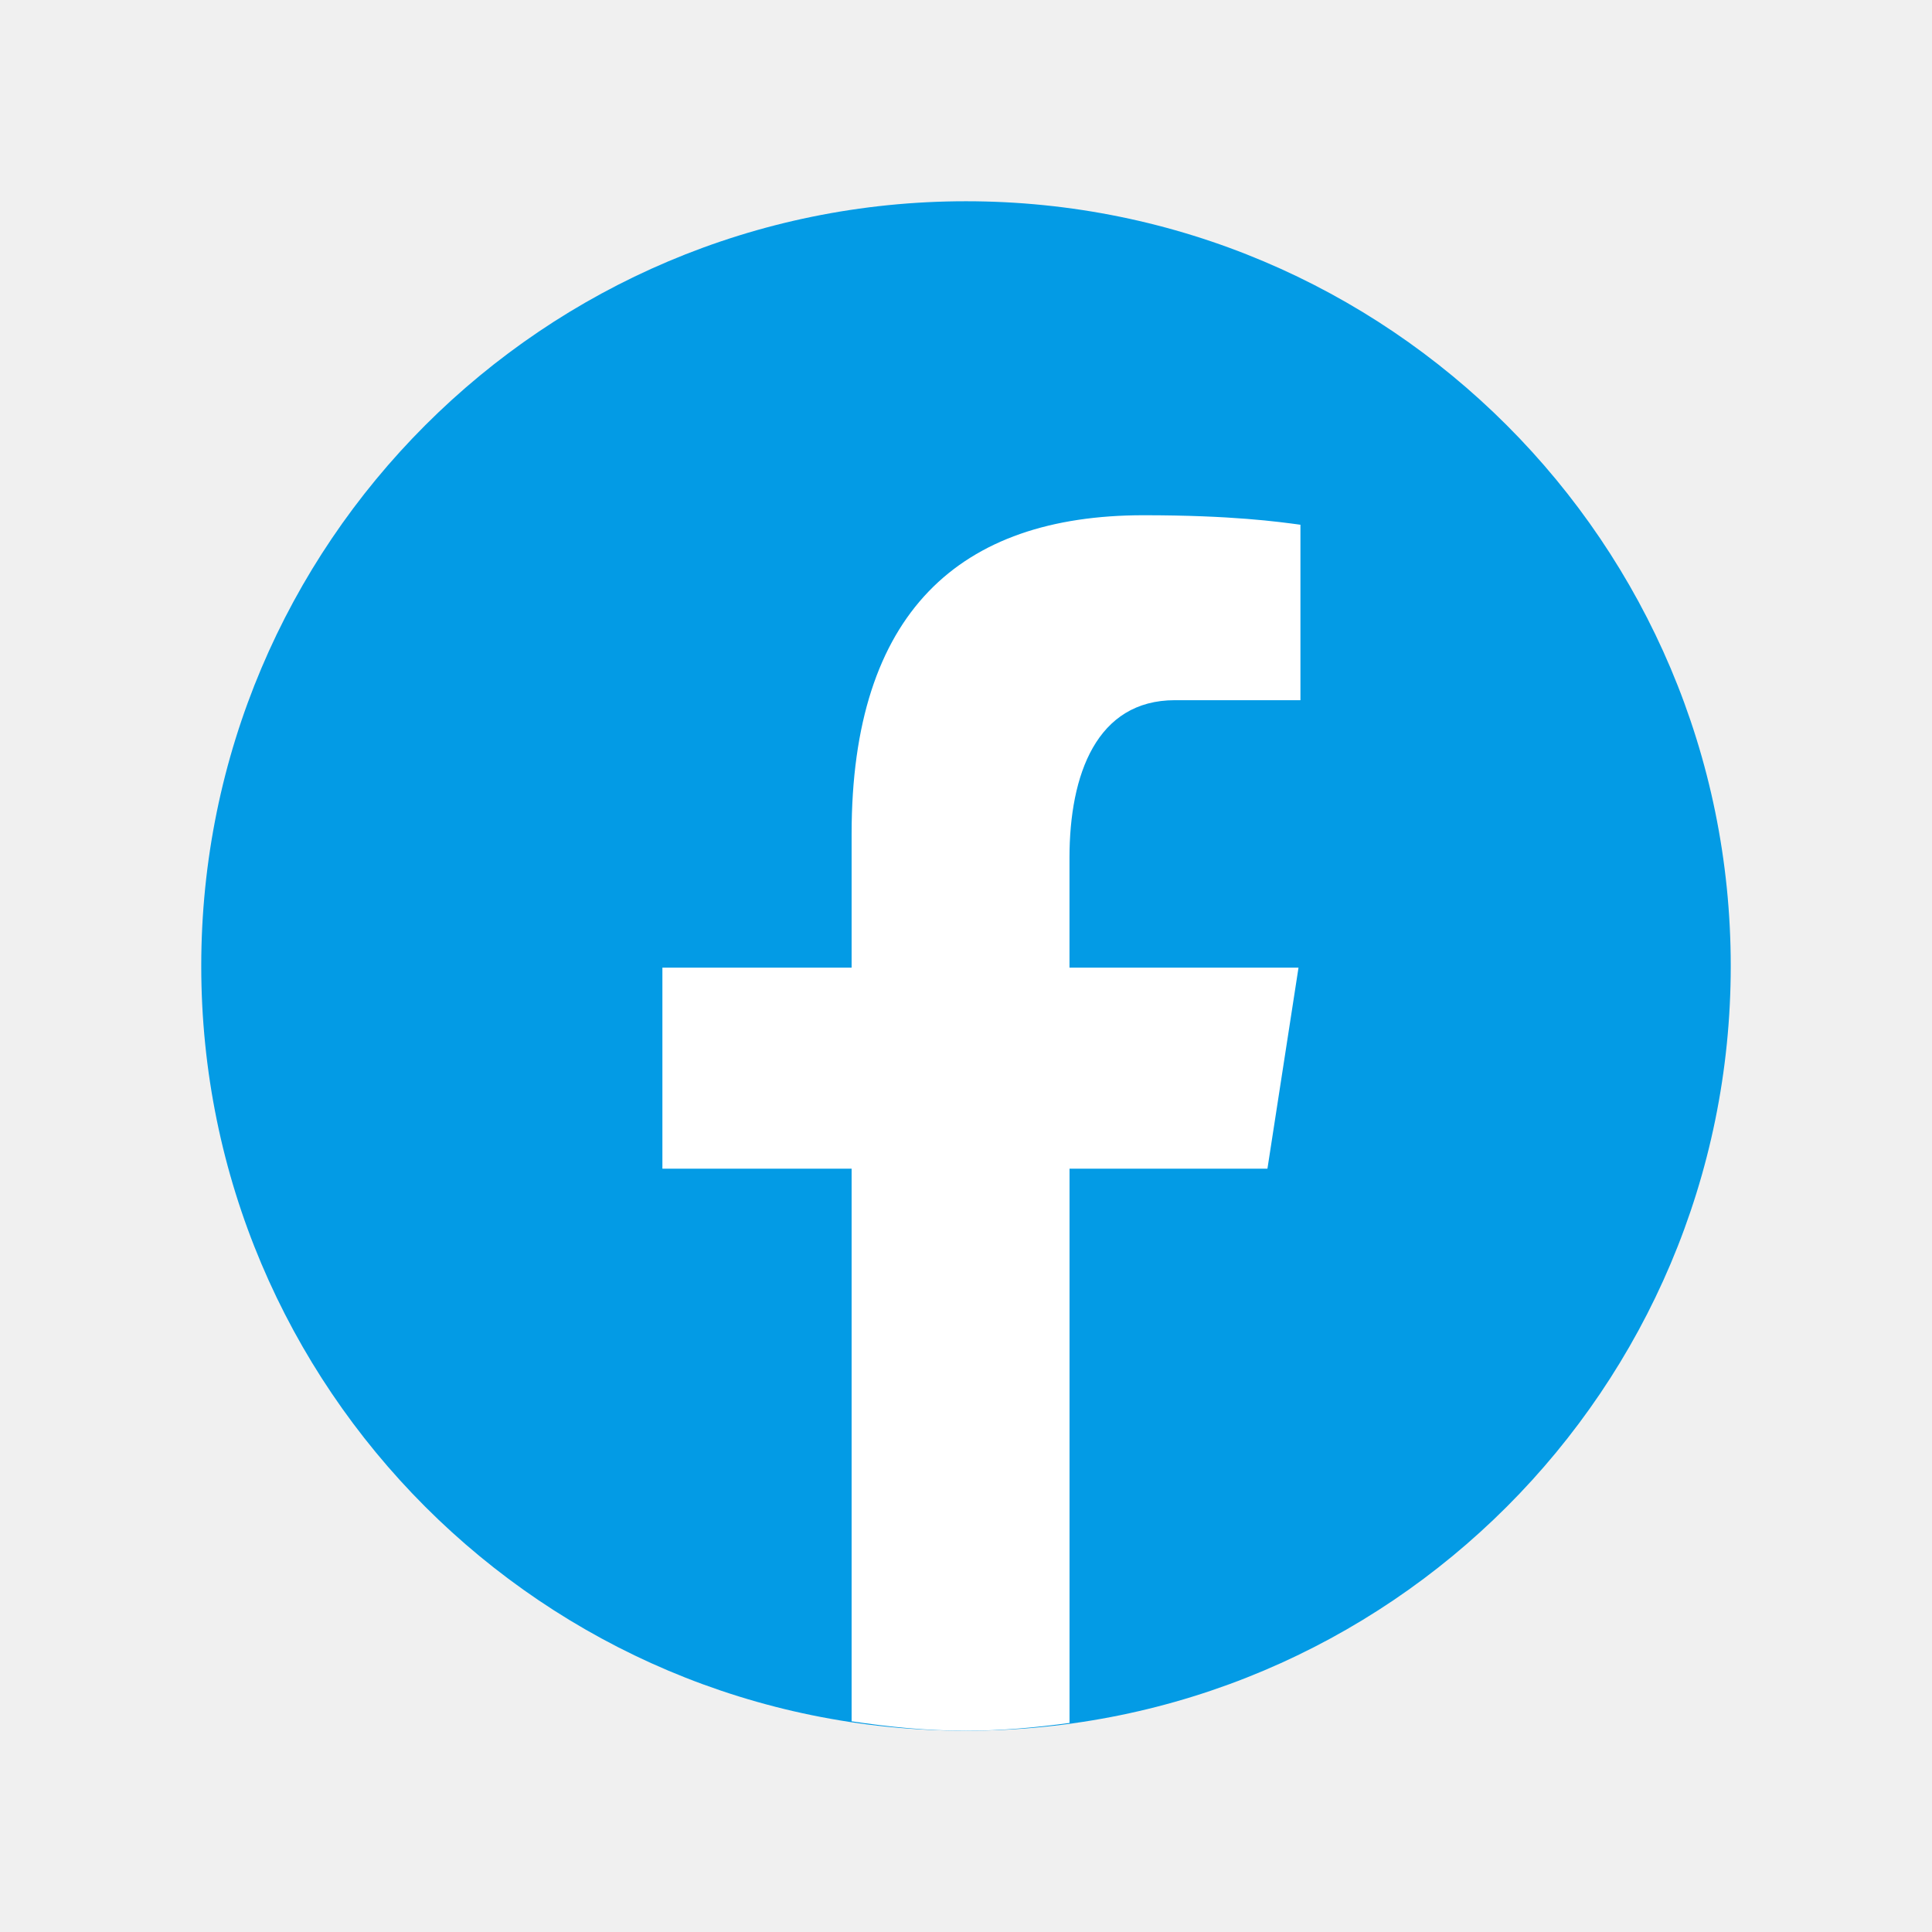
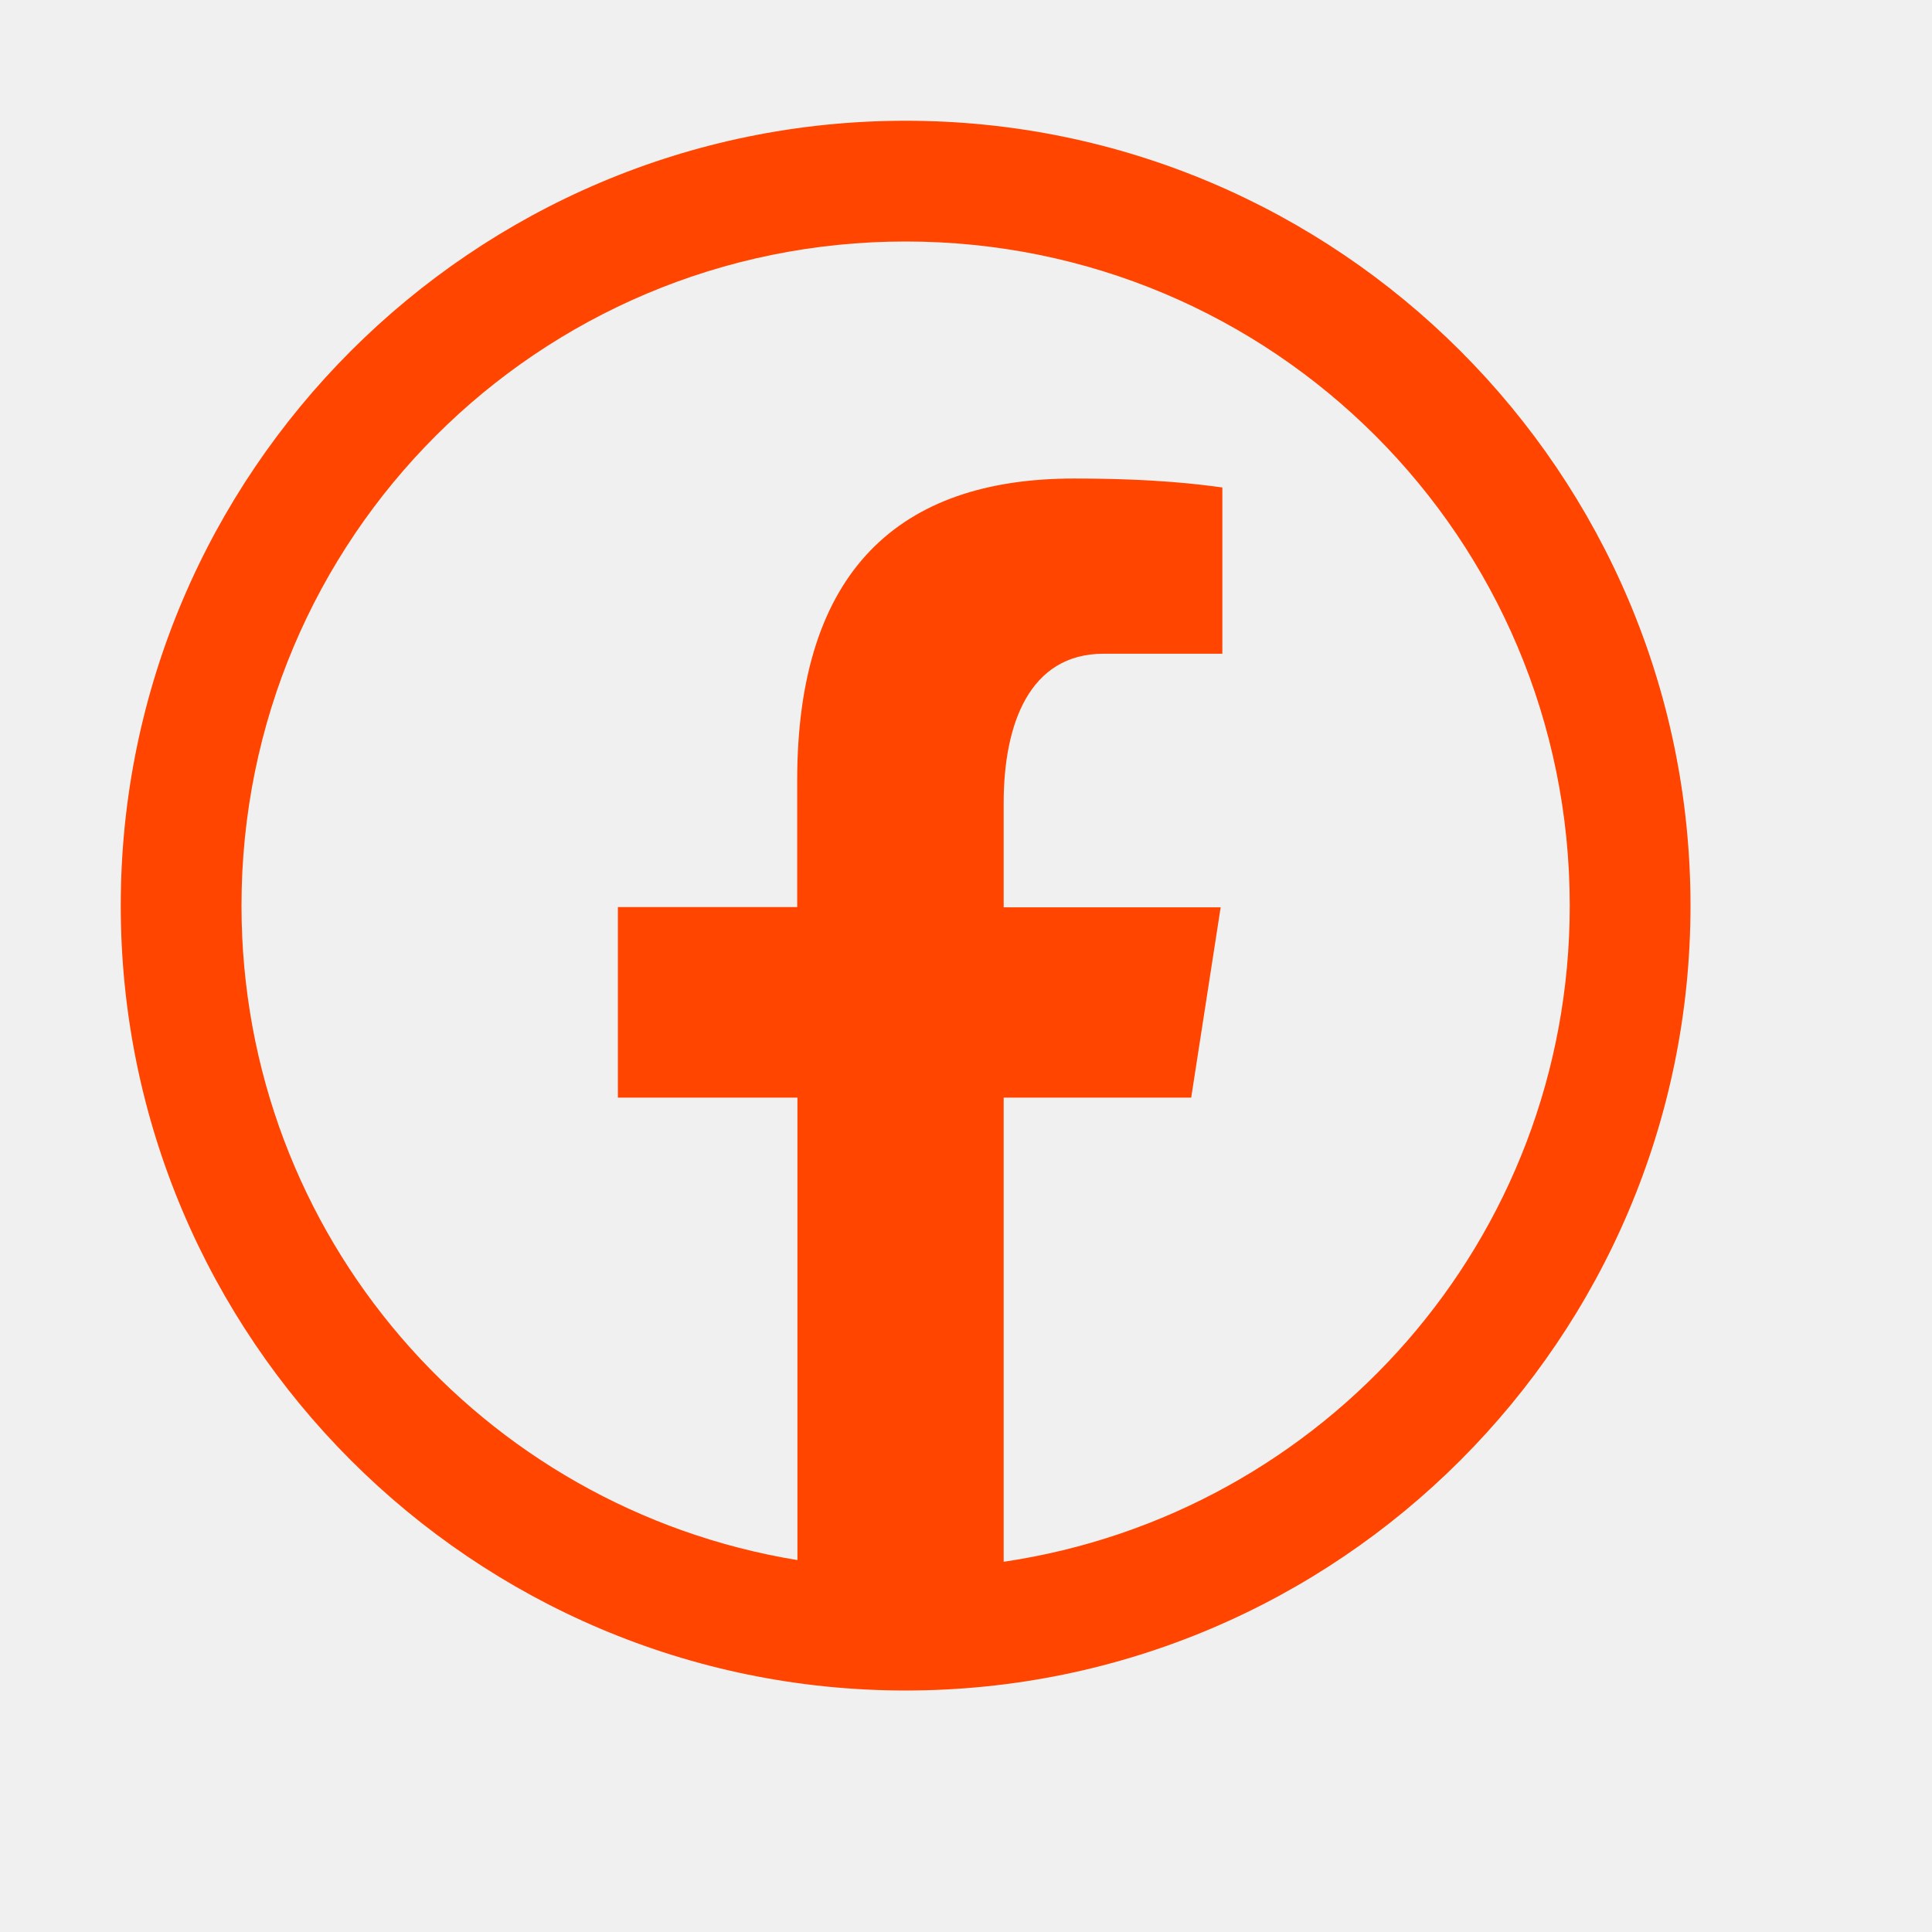
- <svg xmlns="http://www.w3.org/2000/svg" viewBox="0 0 48 48" width="48px" height="48px">
-   <path fill="#039be5" d="M24 5A19 19 0 1 0 24 43A19 19 0 1 0 24 5Z" />
-   <path fill="#fff" d="M26.572,29.036h4.917l0.772-4.995h-5.69v-2.73c0-2.075,0.678-3.915,2.619-3.915h3.119v-4.359c-0.548-0.074-1.707-0.236-3.897-0.236c-4.573,0-7.254,2.415-7.254,7.917v3.323h-4.701v4.995h4.701v13.729C22.089,42.905,23.032,43,24,43c0.875,0,1.729-0.08,2.572-0.194V29.036z" />
+ <svg xmlns="http://www.w3.org/2000/svg" fill="#FF4500" viewBox="0 0 16 16" width="64px" height="64px">
+   <path d="M 7.5 1 C 3.916 1 1 3.916 1 7.5 C 1 11.084 3.916 14 7.5 14 C 11.084 14 14 11.084 14 7.5 C 14 3.916 11.084 1 7.5 1 z M 7.5 2 C 10.543 2 13 4.457 13 7.5 C 13 10.266 10.968 12.541 8.312 12.934 L 8.312 9.09 L 9.865 9.09 L 10.109 7.514 L 8.312 7.514 L 8.312 6.65 C 8.312 5.995 8.526 5.414 9.139 5.414 L 10.123 5.414 L 10.123 4.037 C 9.95 4.014 9.585 3.963 8.893 3.963 C 7.449 3.963 6.602 4.726 6.602 6.463 L 6.602 7.512 L 5.117 7.512 L 5.117 9.09 L 6.604 9.09 L 6.604 12.92 C 3.99 12.492 2 10.237 2 7.5 C 2 4.457 4.457 2 7.5 2 z" />
</svg>
